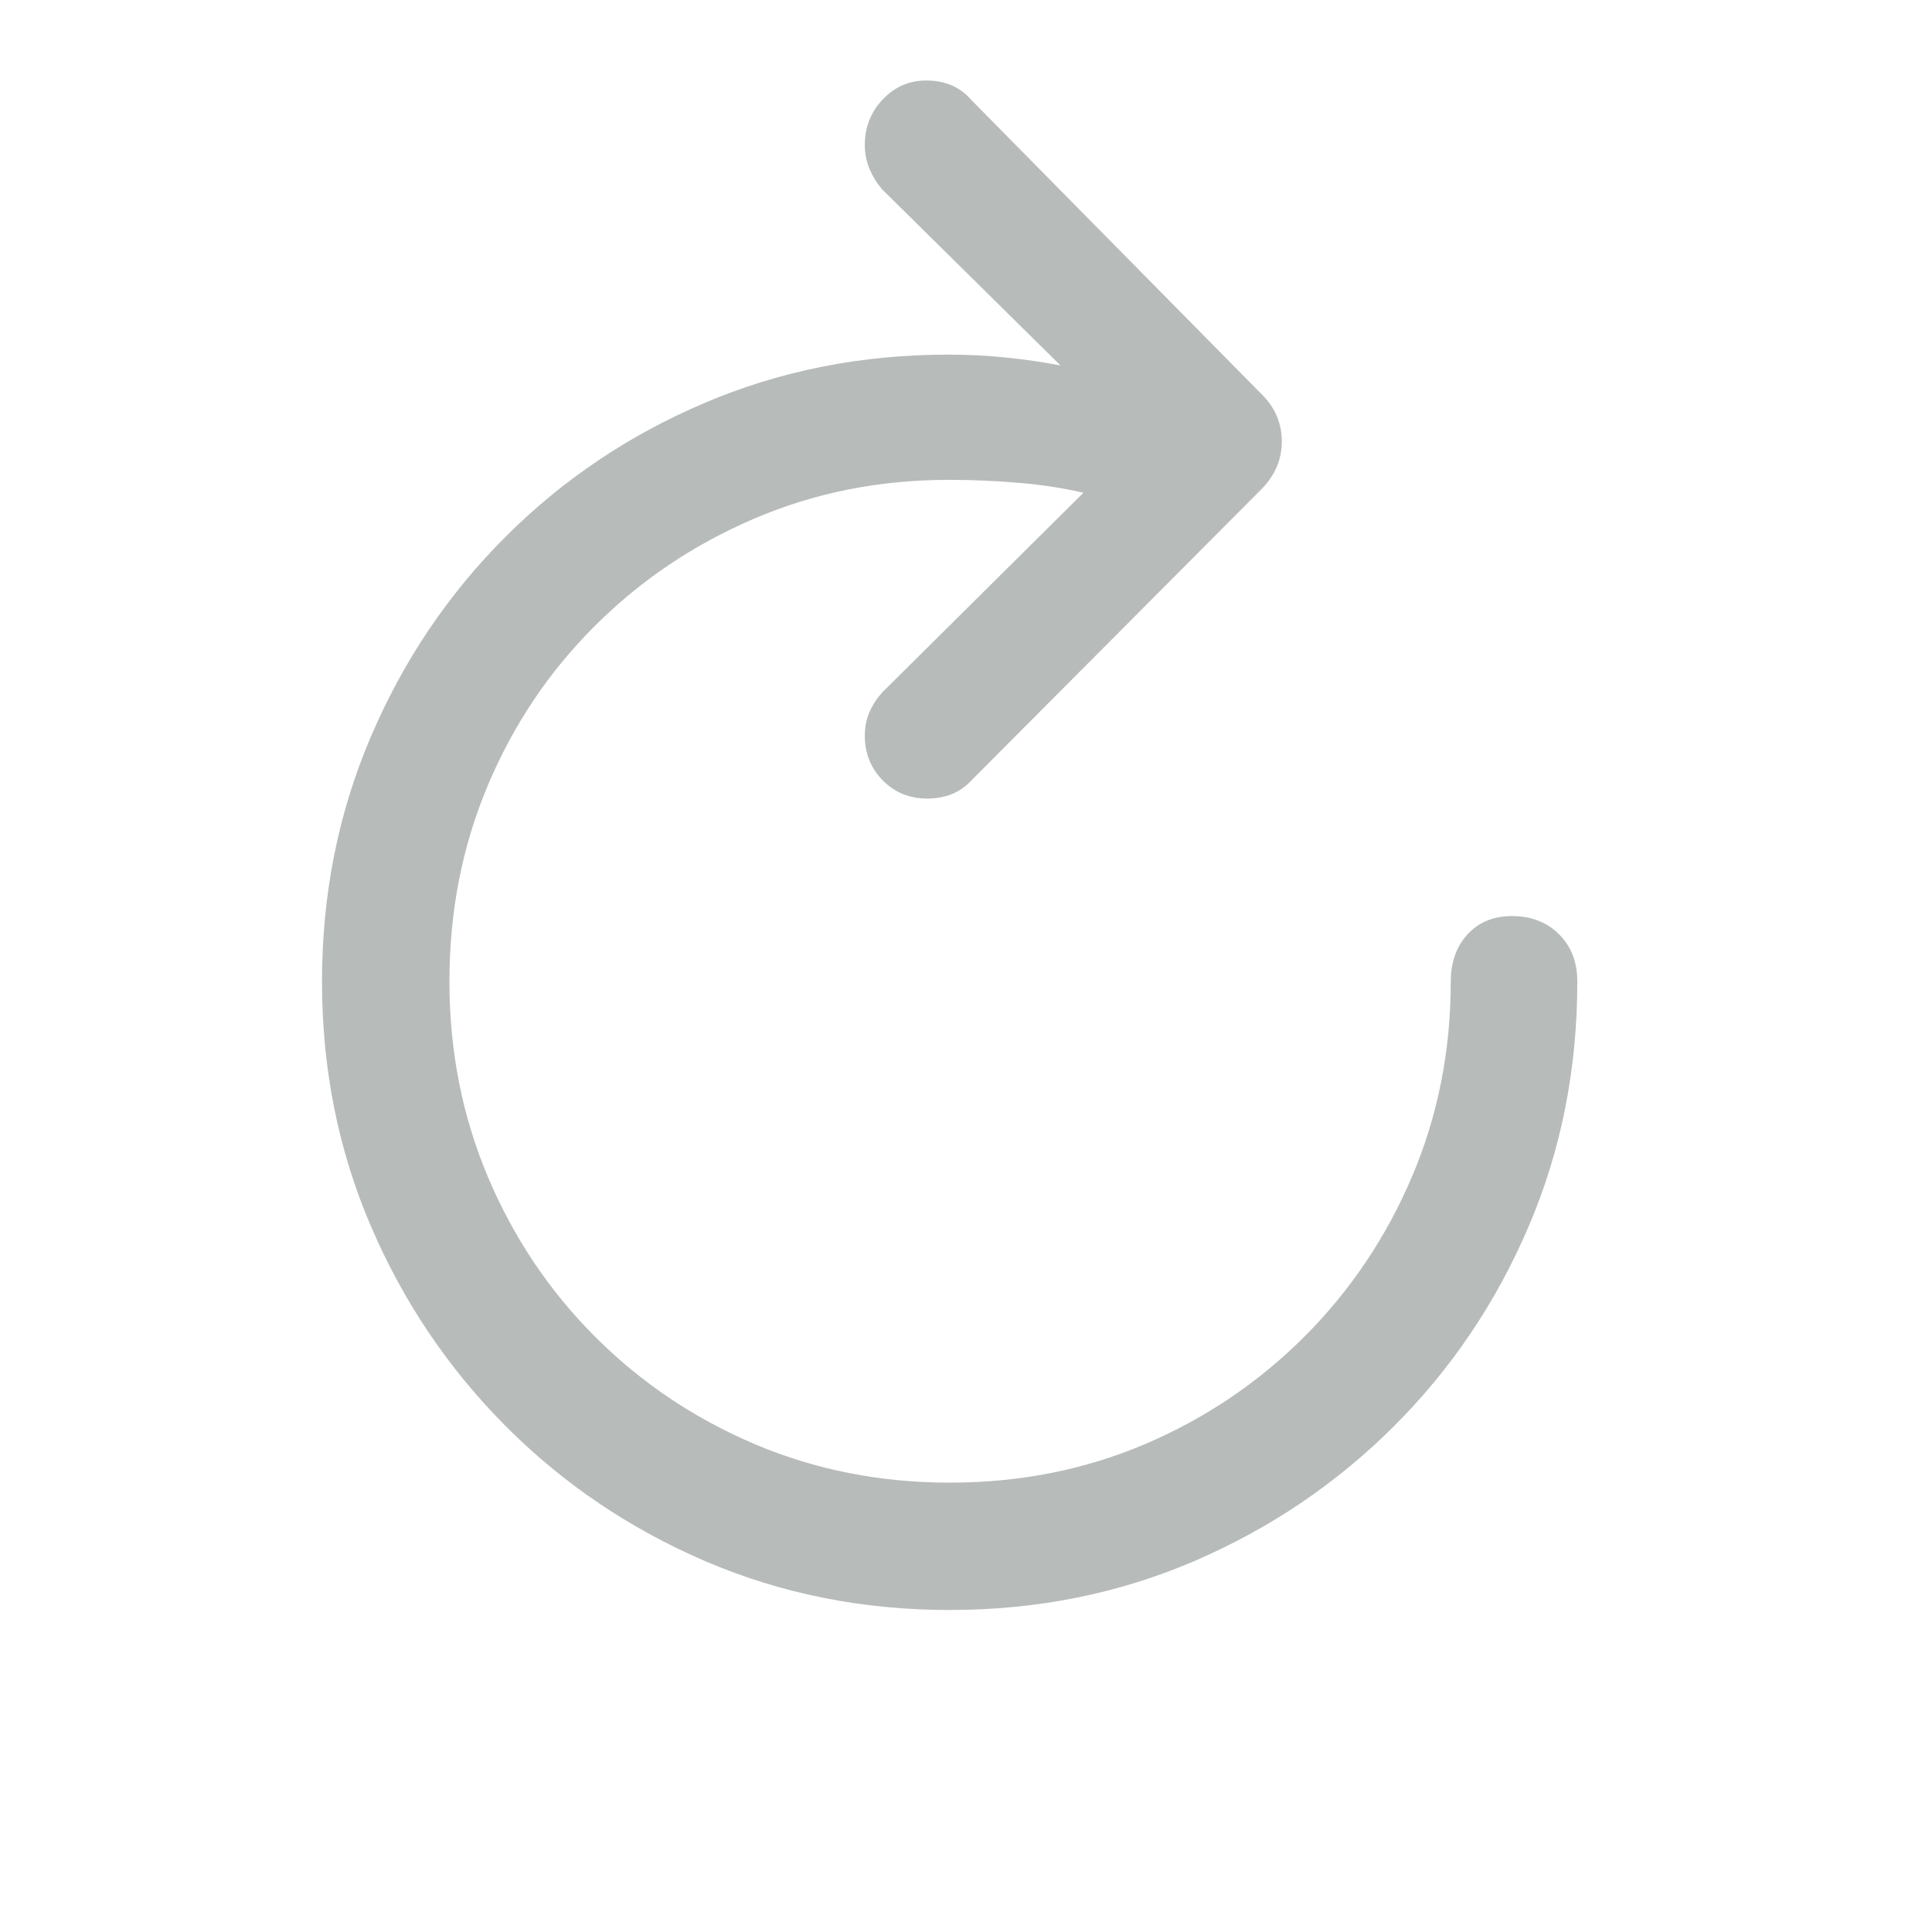
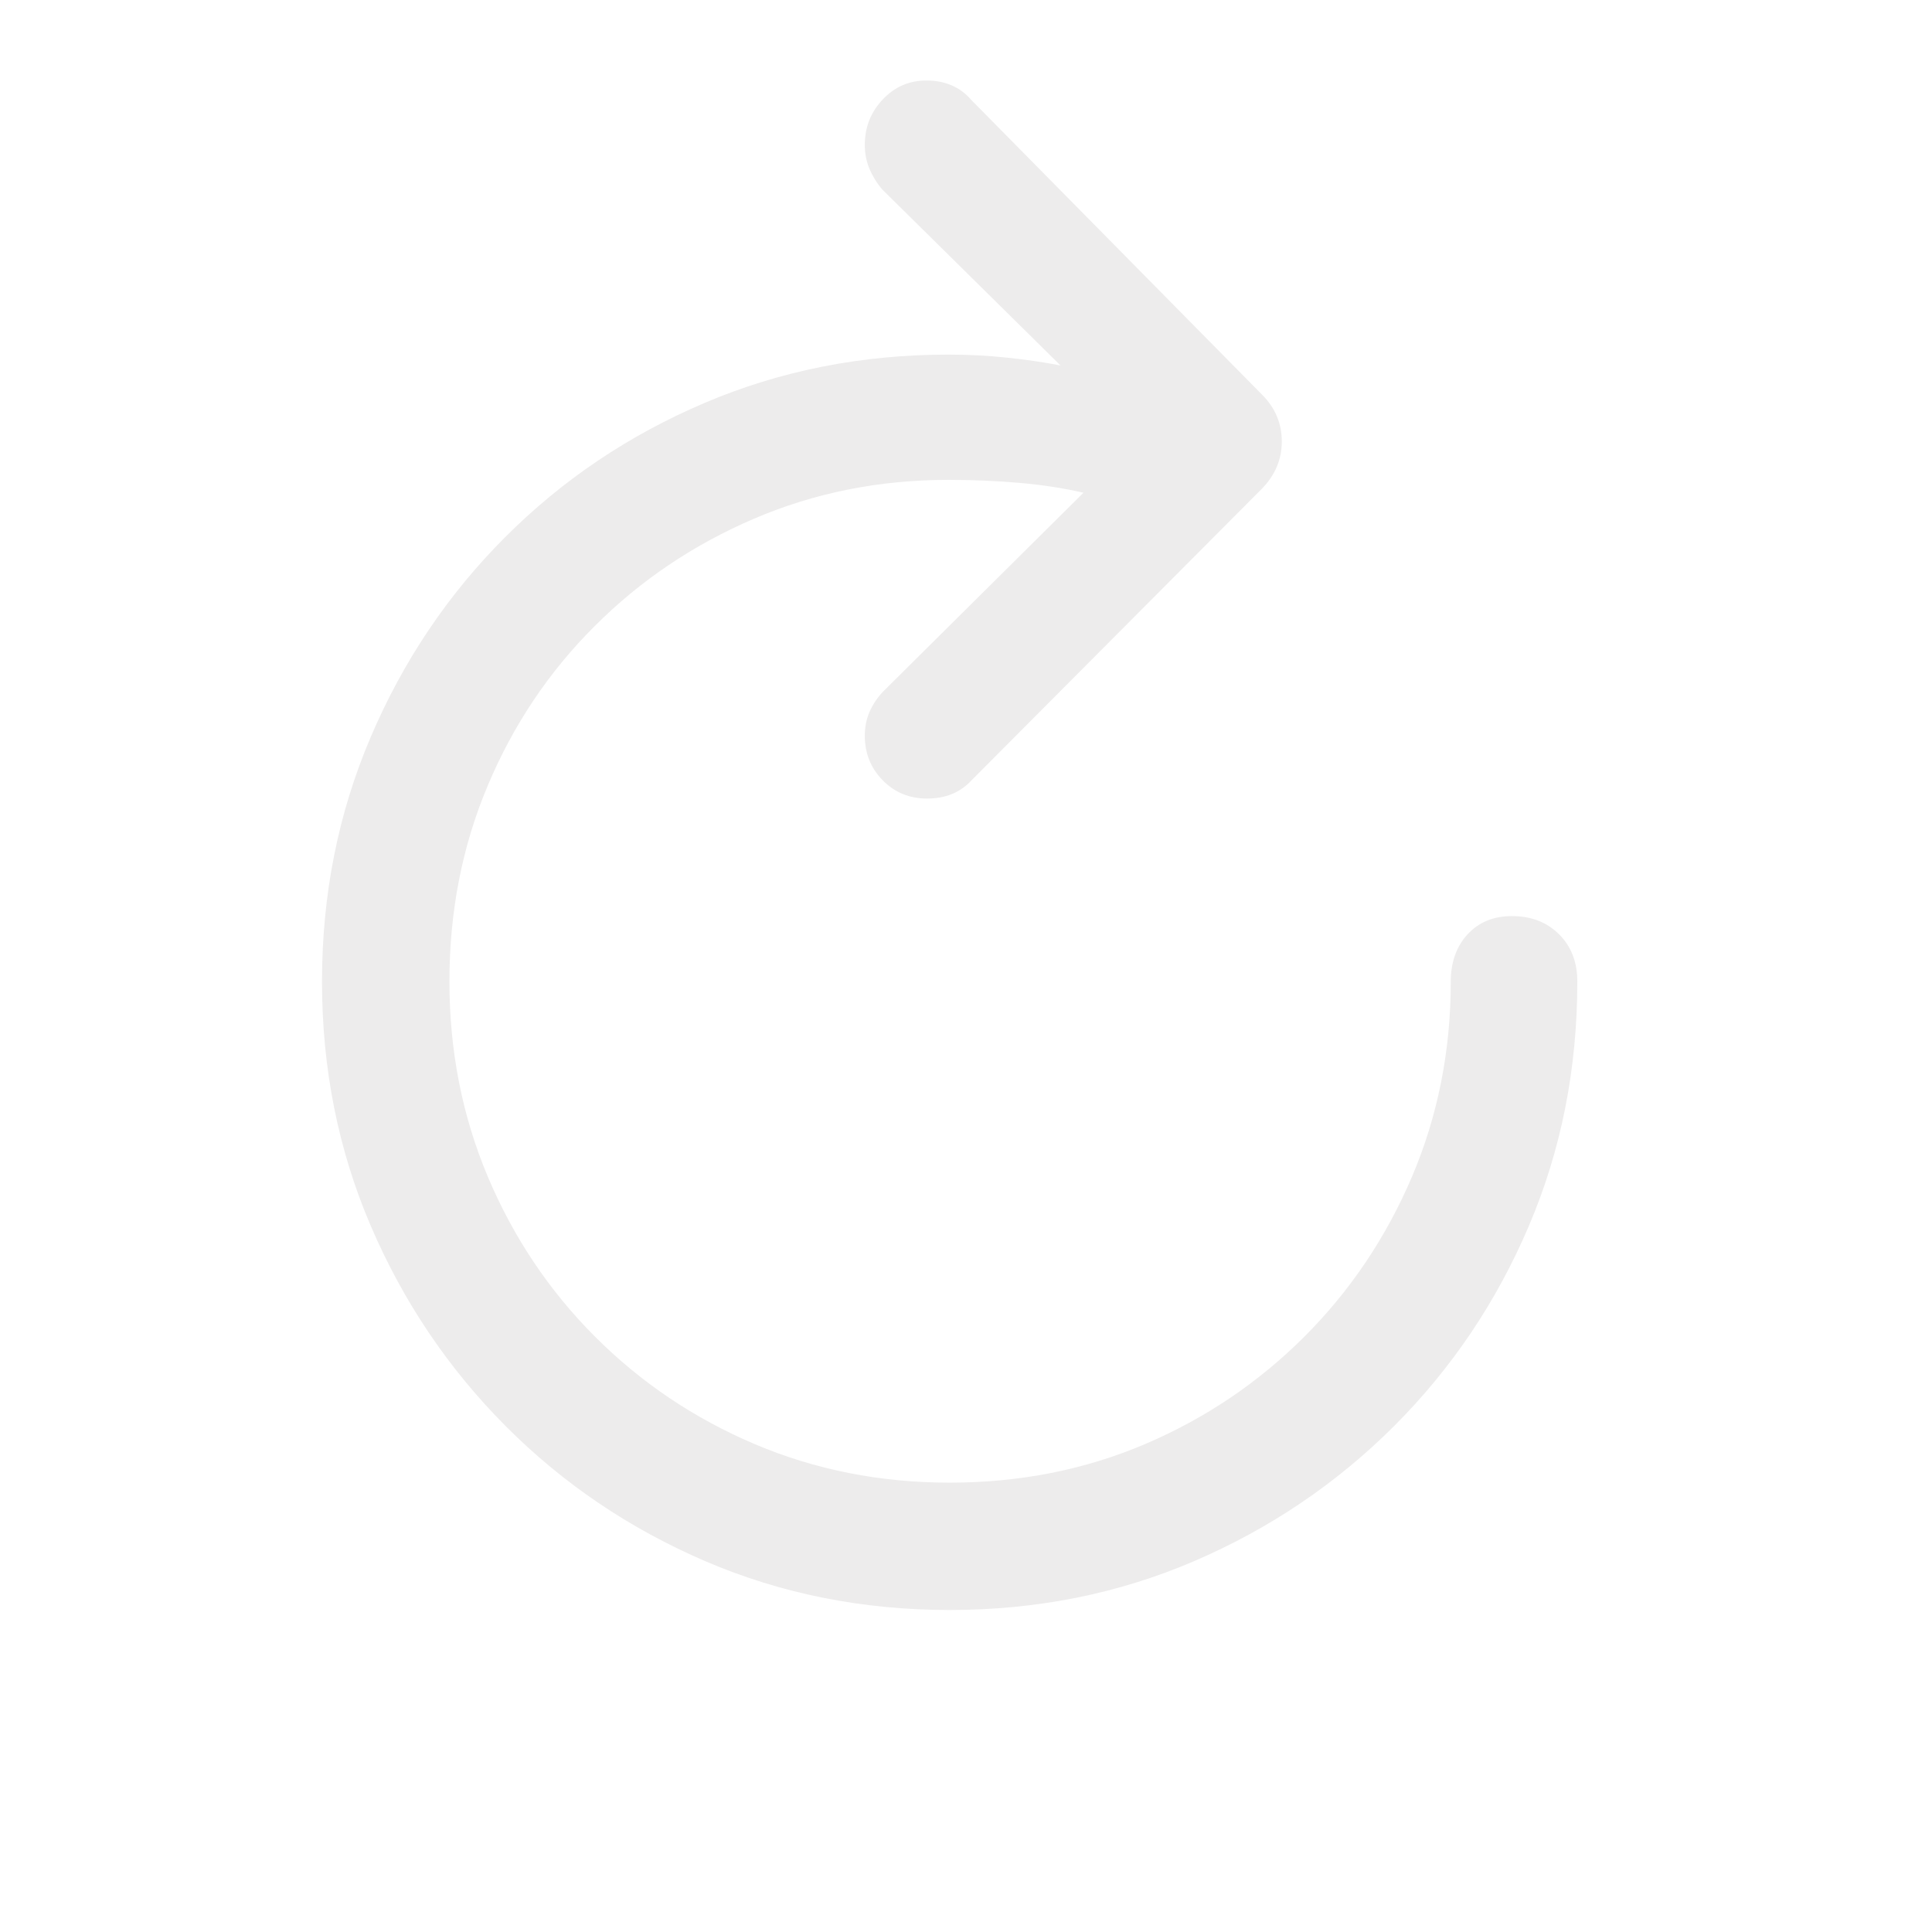
<svg xmlns="http://www.w3.org/2000/svg" width="24px" height="24px" viewBox="0 0 24 24" version="1.1">
  <g id="refresh" stroke="none" stroke-width="1" fill="none" fill-rule="evenodd">
-     <path d="M4,12.194 C4,11.112 4.202,10.1 4.605,9.156 C5.008,8.212 5.564,7.384 6.275,6.673 C6.985,5.962 7.811,5.406 8.751,5.006 C9.692,4.605 10.702,4.405 11.783,4.405 C12.033,4.405 12.276,4.418 12.512,4.443 C12.748,4.468 12.969,4.5 13.174,4.54 L10.959,2.353 C10.892,2.274 10.839,2.188 10.8,2.096 C10.762,2.003 10.743,1.904 10.743,1.8 C10.743,1.581 10.817,1.393 10.965,1.236 C11.113,1.079 11.294,1 11.507,1 C11.741,1 11.928,1.081 12.066,1.242 L15.676,4.901 C15.841,5.065 15.923,5.26 15.923,5.485 C15.923,5.705 15.841,5.901 15.676,6.071 L12.066,9.696 C11.928,9.845 11.745,9.92 11.516,9.92 C11.297,9.92 11.113,9.844 10.965,9.693 C10.817,9.542 10.743,9.358 10.743,9.139 C10.743,9.034 10.762,8.937 10.8,8.847 C10.839,8.757 10.894,8.672 10.968,8.593 L13.459,6.121 C13.217,6.065 12.955,6.024 12.671,5.999 C12.388,5.974 12.092,5.961 11.783,5.961 C10.922,5.961 10.116,6.122 9.366,6.444 C8.616,6.765 7.956,7.209 7.388,7.777 C6.819,8.344 6.376,9.005 6.059,9.759 C5.741,10.513 5.583,11.324 5.583,12.194 C5.583,13.055 5.742,13.863 6.06,14.618 C6.379,15.373 6.823,16.036 7.393,16.606 C7.963,17.176 8.625,17.621 9.377,17.94 C10.129,18.259 10.936,18.418 11.797,18.418 C12.664,18.418 13.472,18.259 14.222,17.94 C14.971,17.621 15.631,17.176 16.202,16.606 C16.772,16.036 17.218,15.373 17.54,14.618 C17.861,13.863 18.022,13.055 18.022,12.194 C18.022,11.953 18.092,11.757 18.231,11.606 C18.371,11.455 18.554,11.38 18.781,11.38 C19.02,11.38 19.216,11.455 19.367,11.606 C19.519,11.757 19.594,11.953 19.594,12.194 C19.594,13.275 19.394,14.287 18.992,15.229 C18.591,16.171 18.033,17 17.318,17.715 C16.602,18.43 15.774,18.989 14.832,19.394 C13.89,19.798 12.878,20 11.797,20 C10.716,20 9.704,19.798 8.762,19.394 C7.82,18.989 6.993,18.43 6.281,17.715 C5.569,17 5.01,16.171 4.606,15.229 C4.202,14.287 4,13.275 4,12.194 Z" id="Path" fill="#B7BBB9" fill-rule="nonzero" />
+     <path d="M4,12.194 C4,11.112 4.202,10.1 4.605,9.156 C5.008,8.212 5.564,7.384 6.275,6.673 C6.985,5.962 7.811,5.406 8.751,5.006 C9.692,4.605 10.702,4.405 11.783,4.405 C12.033,4.405 12.276,4.418 12.512,4.443 C12.748,4.468 12.969,4.5 13.174,4.54 L10.959,2.353 C10.892,2.274 10.839,2.188 10.8,2.096 C10.762,2.003 10.743,1.904 10.743,1.8 C10.743,1.581 10.817,1.393 10.965,1.236 C11.113,1.079 11.294,1 11.507,1 C11.741,1 11.928,1.081 12.066,1.242 L15.676,4.901 C15.841,5.065 15.923,5.26 15.923,5.485 C15.923,5.705 15.841,5.901 15.676,6.071 L12.066,9.696 C11.928,9.845 11.745,9.92 11.516,9.92 C11.297,9.92 11.113,9.844 10.965,9.693 C10.817,9.542 10.743,9.358 10.743,9.139 C10.743,9.034 10.762,8.937 10.8,8.847 C10.839,8.757 10.894,8.672 10.968,8.593 L13.459,6.121 C13.217,6.065 12.955,6.024 12.671,5.999 C12.388,5.974 12.092,5.961 11.783,5.961 C10.922,5.961 10.116,6.122 9.366,6.444 C8.616,6.765 7.956,7.209 7.388,7.777 C6.819,8.344 6.376,9.005 6.059,9.759 C5.741,10.513 5.583,11.324 5.583,12.194 C5.583,13.055 5.742,13.863 6.06,14.618 C6.379,15.373 6.823,16.036 7.393,16.606 C7.963,17.176 8.625,17.621 9.377,17.94 C10.129,18.259 10.936,18.418 11.797,18.418 C12.664,18.418 13.472,18.259 14.222,17.94 C14.971,17.621 15.631,17.176 16.202,16.606 C16.772,16.036 17.218,15.373 17.54,14.618 C17.861,13.863 18.022,13.055 18.022,12.194 C18.022,11.953 18.092,11.757 18.231,11.606 C18.371,11.455 18.554,11.38 18.781,11.38 C19.02,11.38 19.216,11.455 19.367,11.606 C19.519,11.757 19.594,11.953 19.594,12.194 C19.594,13.275 19.394,14.287 18.992,15.229 C18.591,16.171 18.033,17 17.318,17.715 C16.602,18.43 15.774,18.989 14.832,19.394 C13.89,19.798 12.878,20 11.797,20 C10.716,20 9.704,19.798 8.762,19.394 C7.82,18.989 6.993,18.43 6.281,17.715 C5.569,17 5.01,16.171 4.606,15.229 C4.202,14.287 4,13.275 4,12.194 Z" id="Path" fill="#EDECEC" fill-rule="nonzero" />
  </g>
</svg>
